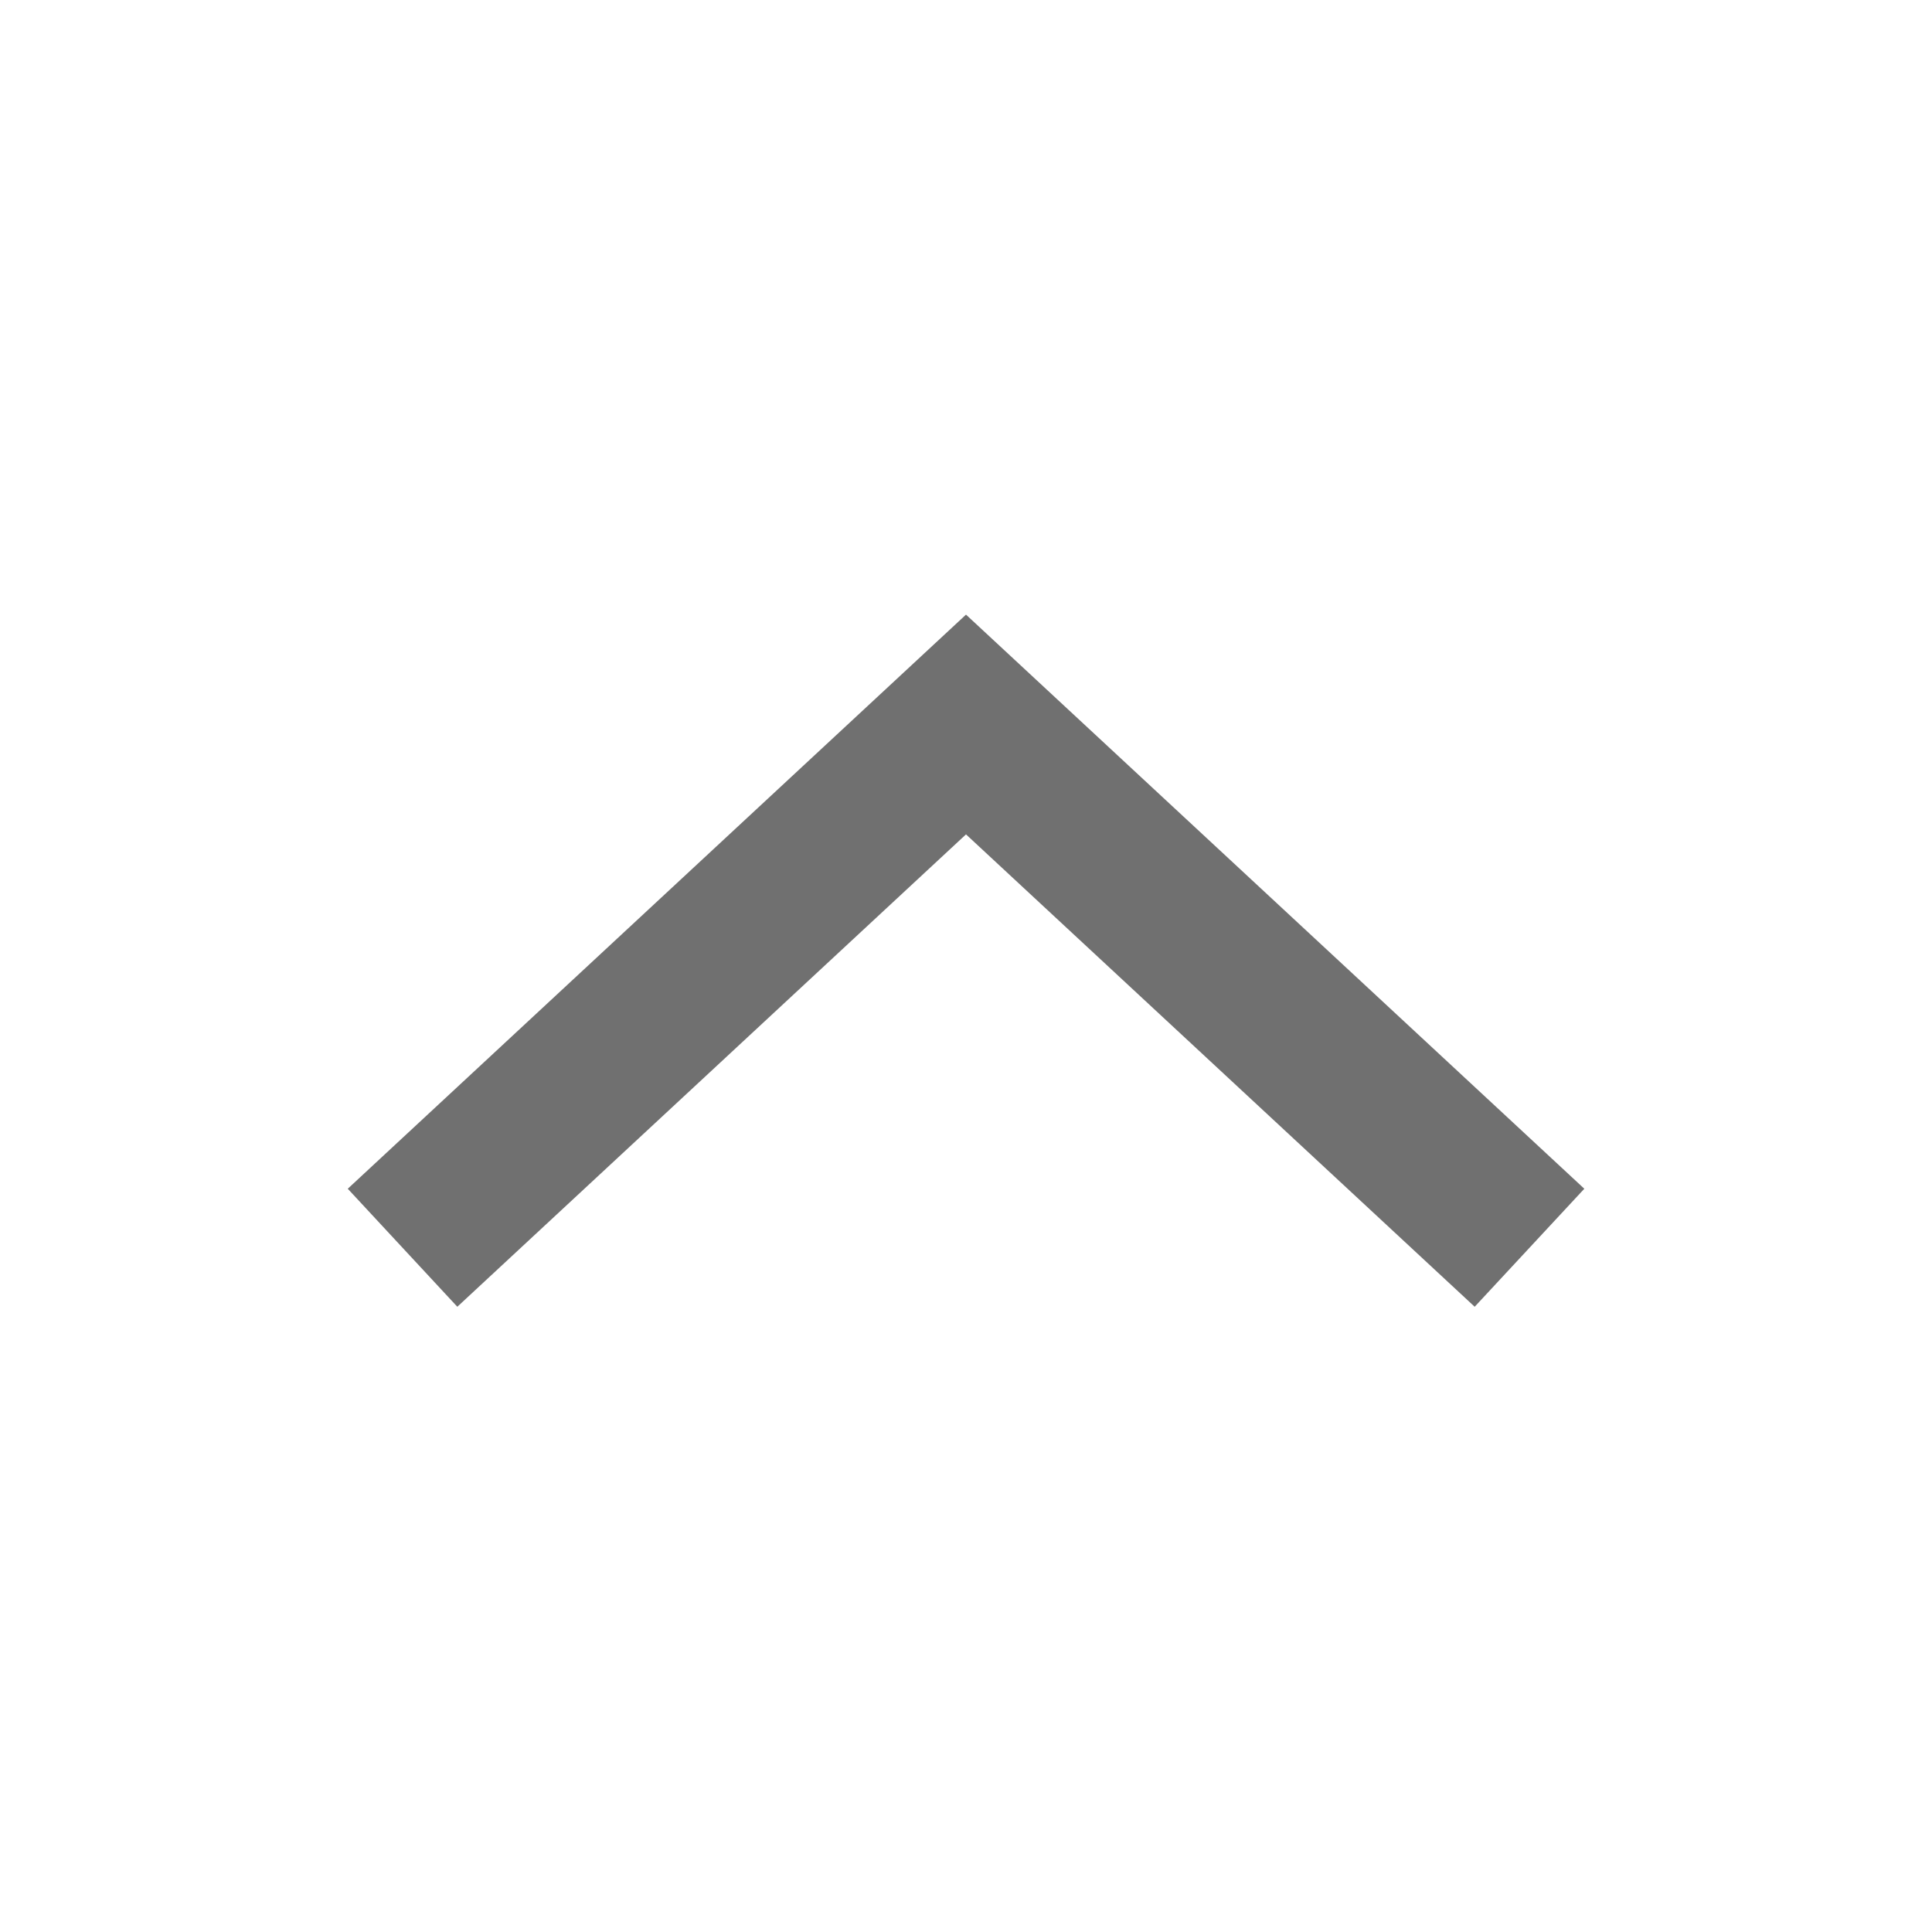
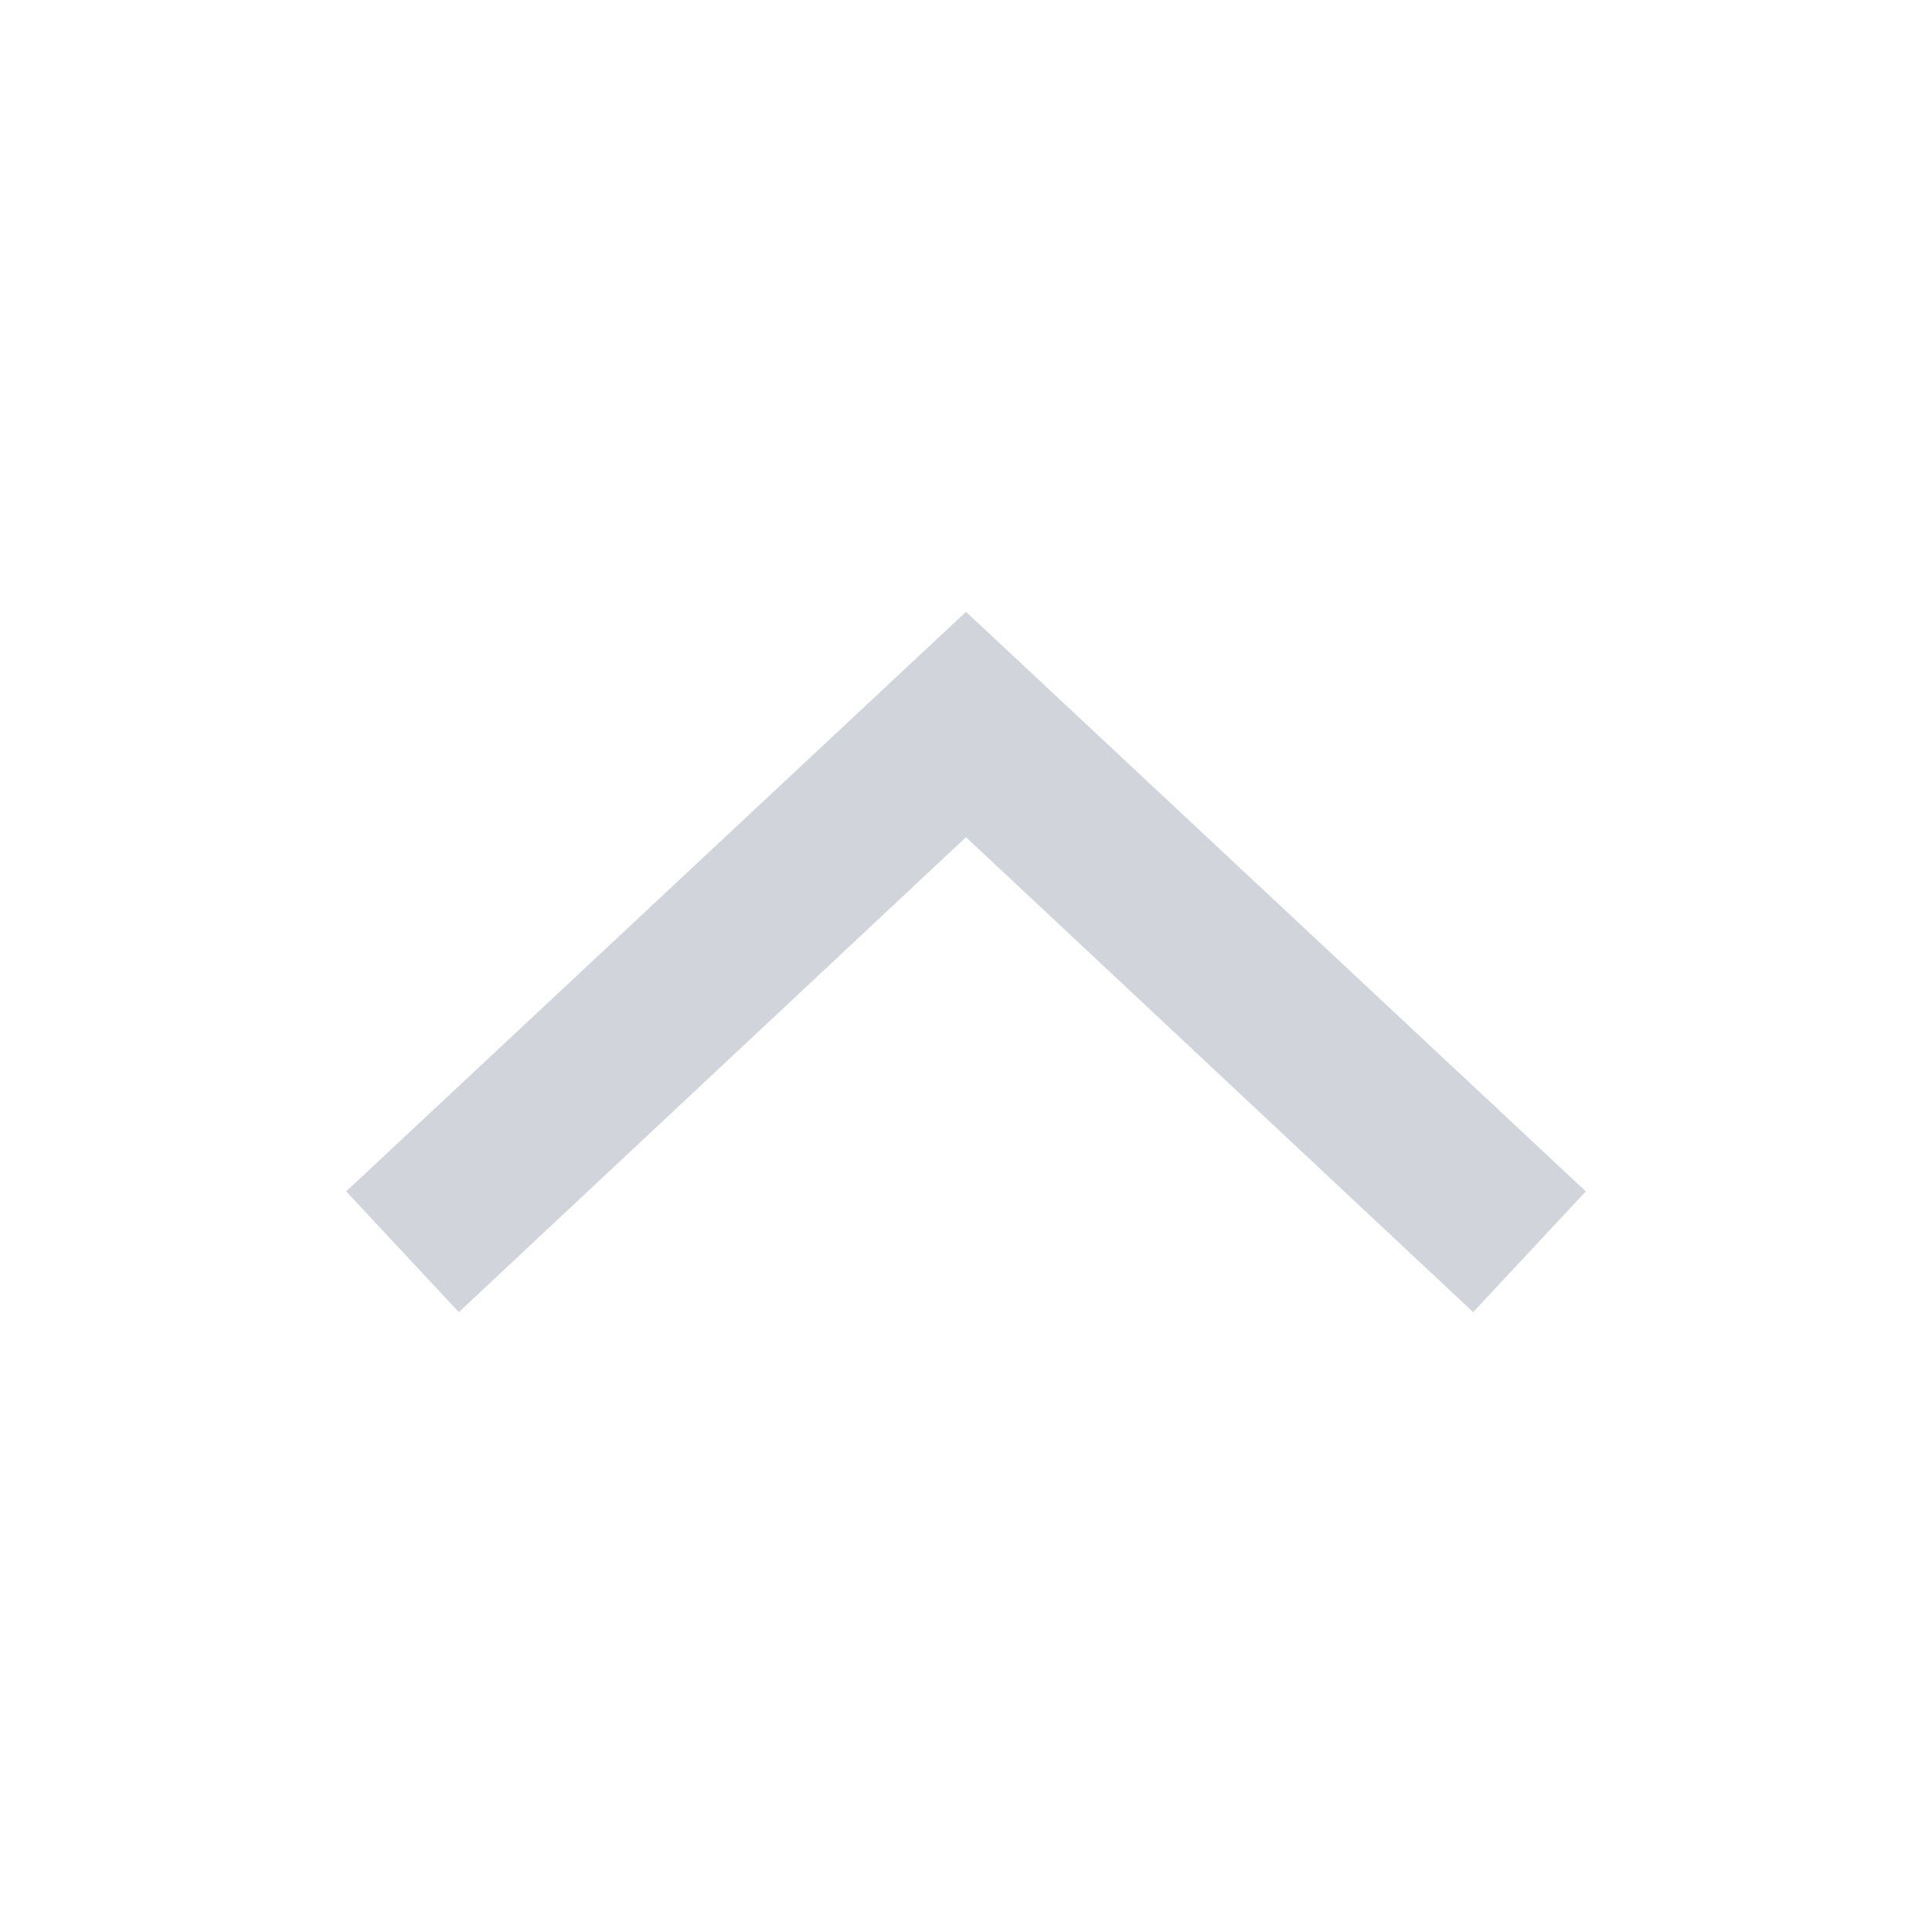
- <svg xmlns="http://www.w3.org/2000/svg" width="24" height="24" viewBox="0 0 24 24">
-   <defs>
-     <style type="text/css">
-             .cls-1{fill:#707070}.cls-2{fill:none}
-         </style>
-   </defs>
+ <svg xmlns="http://www.w3.org/2000/svg" version="1.1" id="Layer_1" x="0px" y="0px" viewBox="0 0 24 24" style="enable-background:new 0 0 24 24;" xml:space="preserve">
+   <style type="text/css">
+ 	.st0{fill:#D1D5DB;}
+ 	.st1{fill:none;}
+ </style>
  <g id="ic_arrow_drop_up" transform="rotate(180 12 12)">
-     <g id="Group_8822" data-name="Group 8822">
-       <path id="Path_18879" d="M12 16.365L4.319 9.233l1.362-1.466L12 13.635l6.319-5.868 1.361 1.466z" class="cls-1" data-name="Path 18879" />
+     <g id="Group_8822">
+       <path id="Path_18879" class="st0" d="M12,16.4L4.3,9.2l1.4-1.5l6.3,5.9l6.3-5.9l1.4,1.5L12,16.4z" />
    </g>
-     <path id="Rectangle_4407" d="M0 0h24v24H0z" class="cls-2" data-name="Rectangle 4407" />
+     <path id="Rectangle_4407" class="st1" d="M0,0h24v24H0V0z" />
  </g>
</svg>
